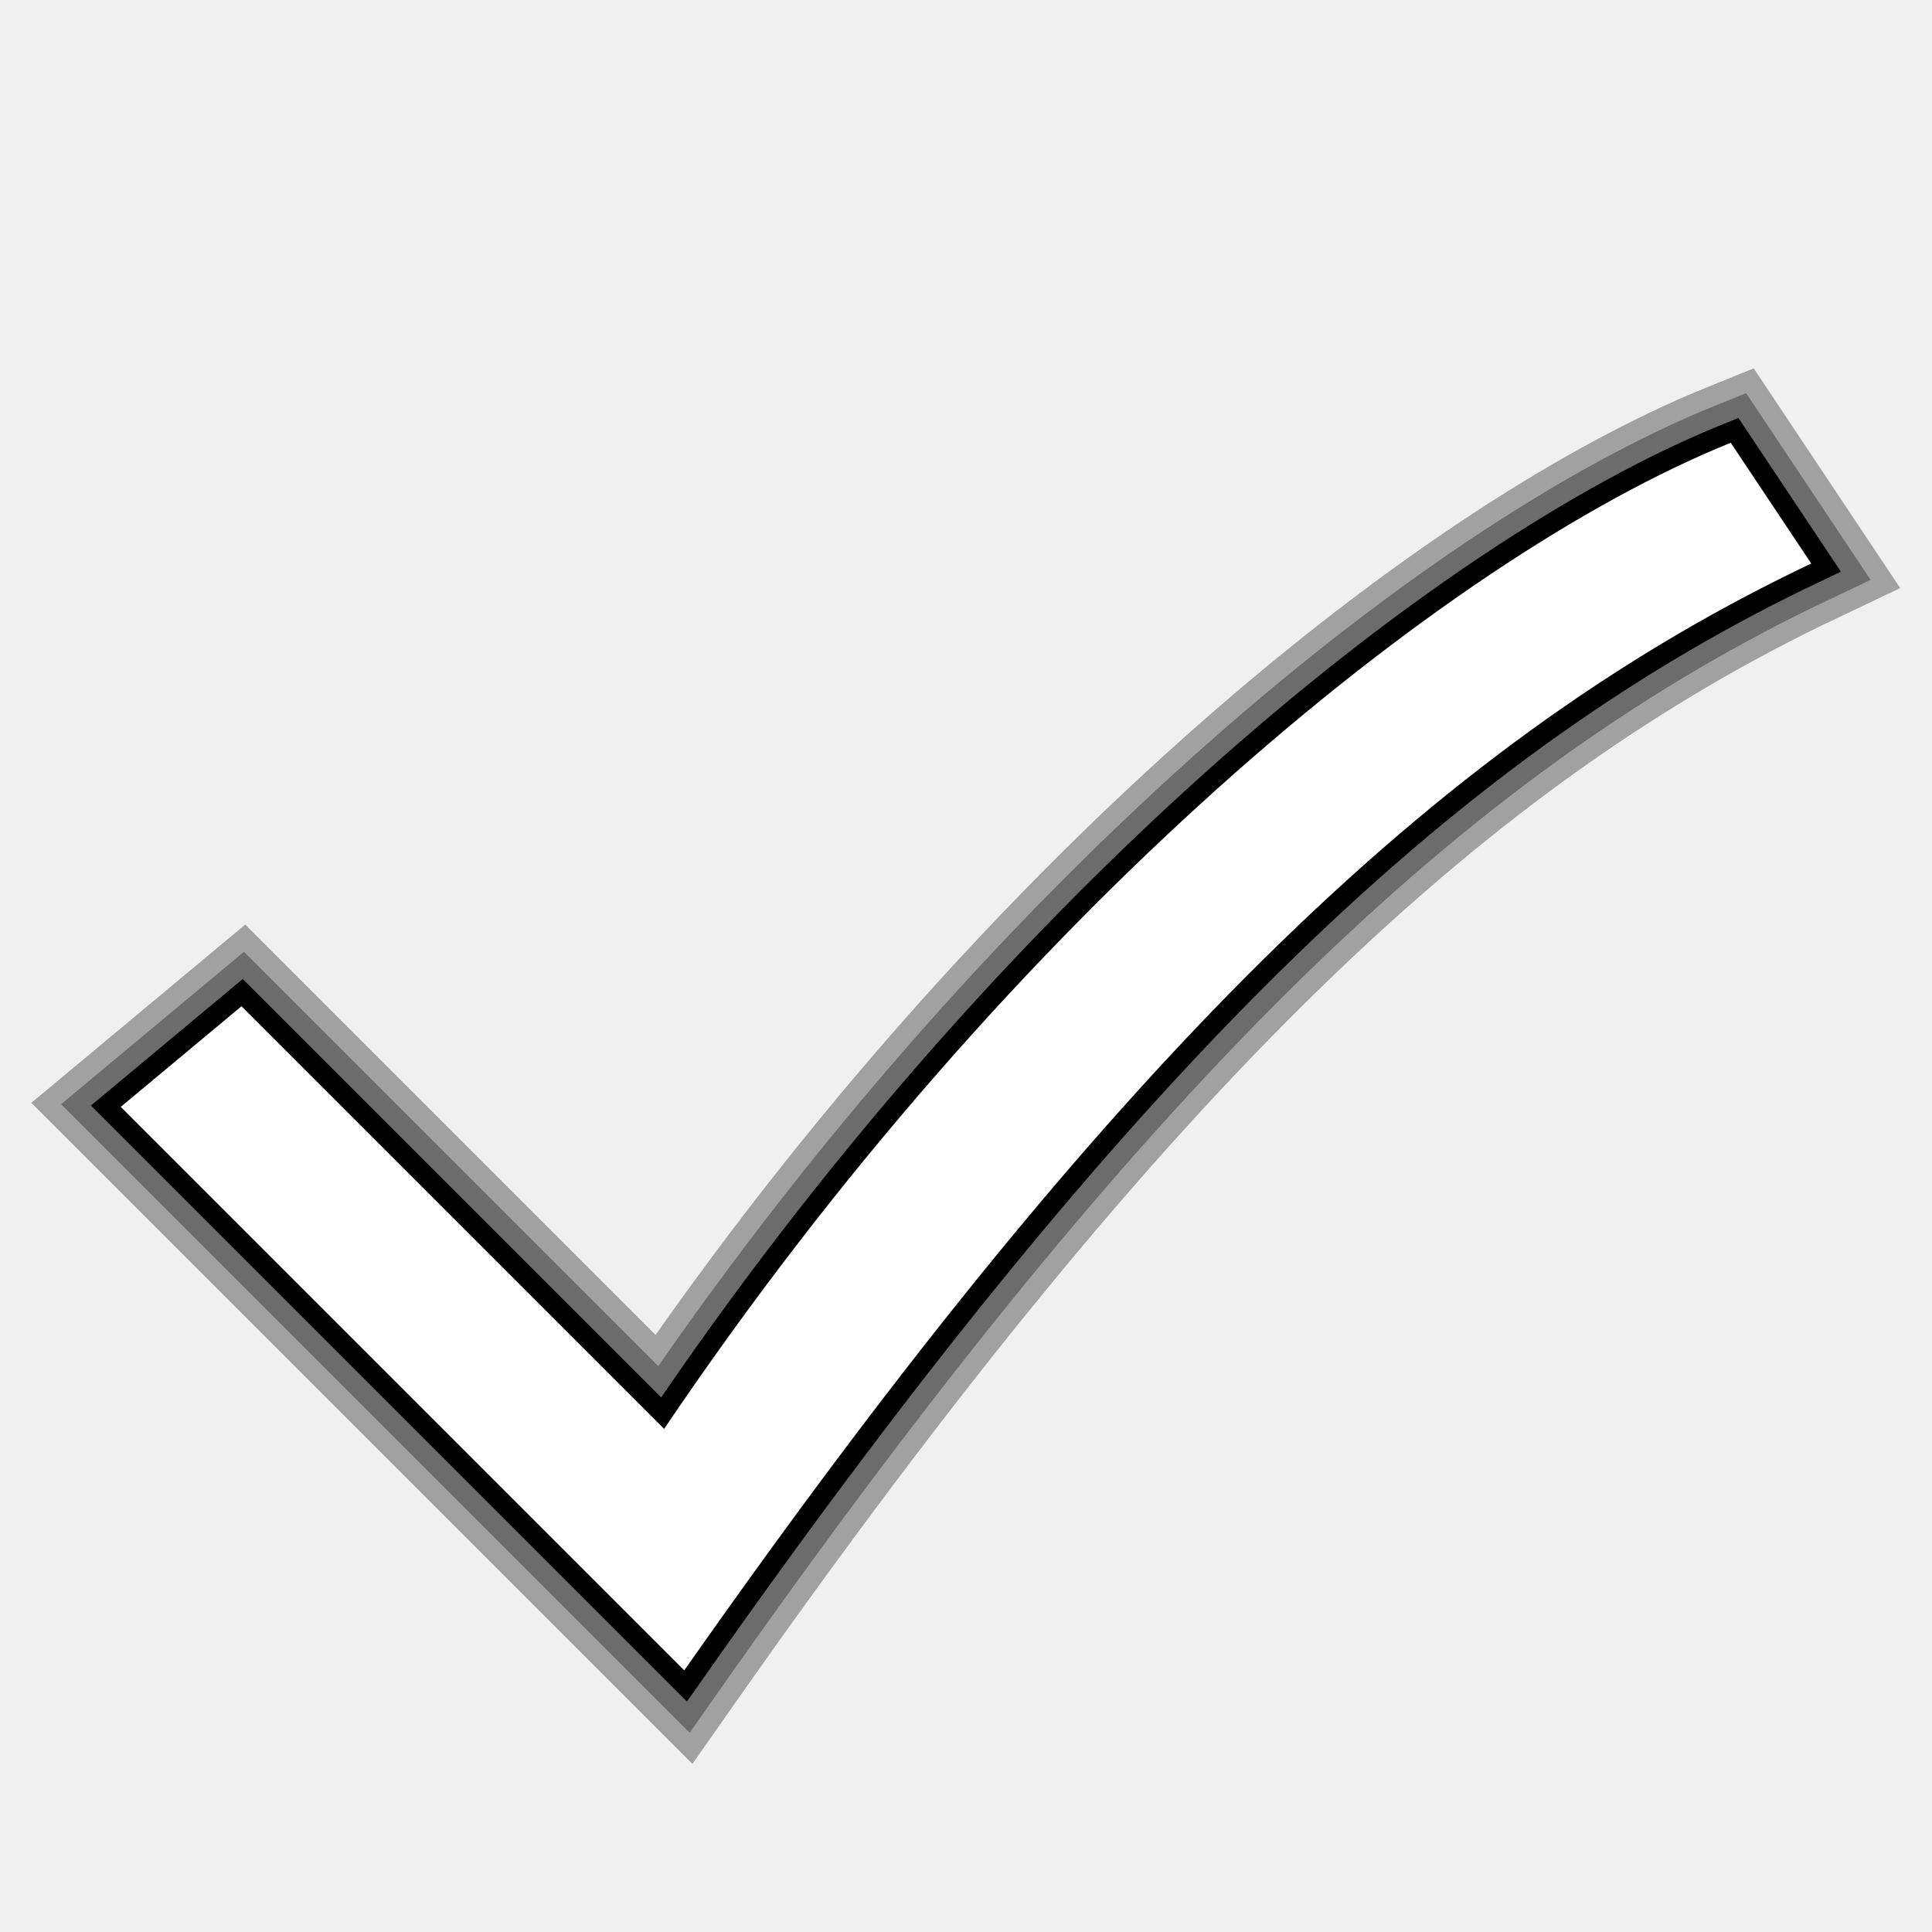
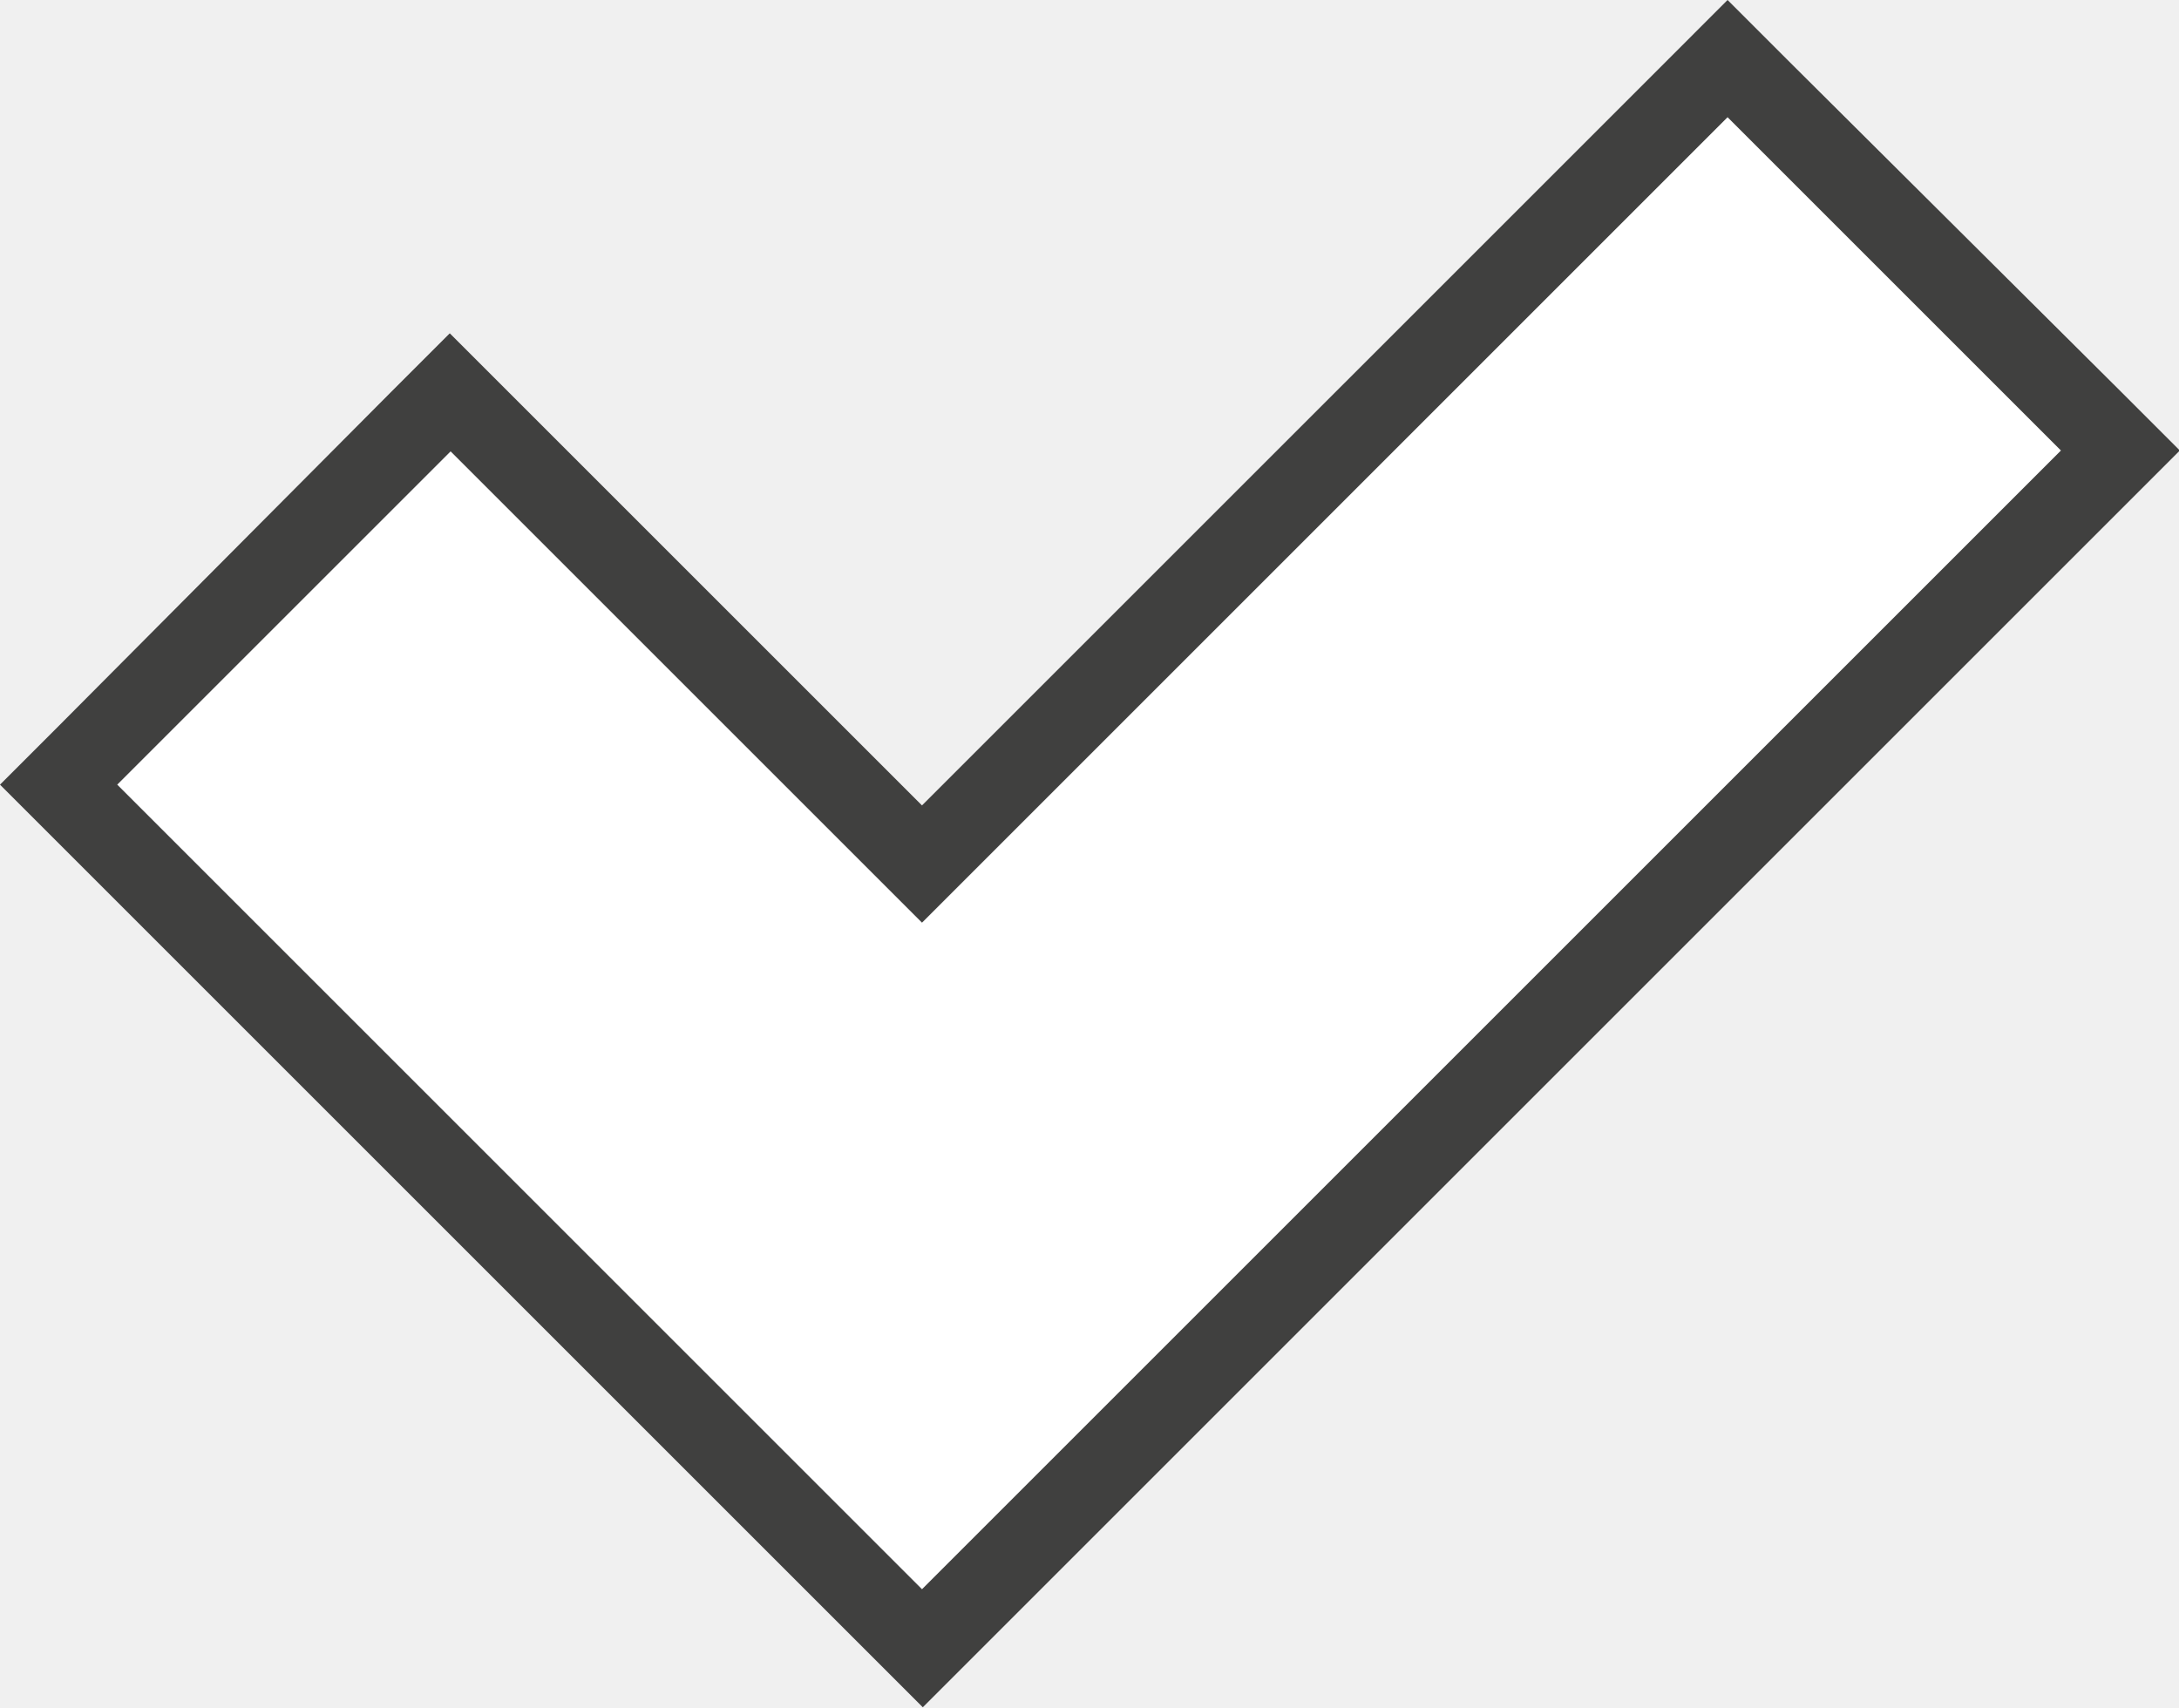
- <svg xmlns="http://www.w3.org/2000/svg" style="isolation:isolate" width="96" height="96">
+ <svg xmlns="http://www.w3.org/2000/svg" id="Layer_1" viewBox="0 0 26.21 20.54">
  <defs>
-     <clipPath id="a">
-       <path d="M0 0h96v96H0z" />
-     </clipPath>
+     <style>.cls-1{fill:#fff;}.cls-2{fill:#40403f;}</style>
  </defs>
-   <g clip-path="url(#a)">
-     <path d="M12 50l-6 5 28 28c22.184-31.624 38.244-46.564 56-55l-4-6c-14.425 5.835-35.885 23.625-53 49L12 50z" fill="none" vector-effect="non-scaling-stroke" stroke-width="6" stroke="#000" stroke-opacity=".33" stroke-linecap="square" stroke-miterlimit="3" />
-     <path d="M12 50l-6 5 28 28c22.184-31.624 38.244-46.564 56-55l-4-6c-14.425 5.835-35.885 23.625-53 49L12 50z" fill="none" vector-effect="non-scaling-stroke" stroke-width="4" stroke="#000" stroke-opacity=".33" stroke-linecap="square" stroke-miterlimit="3" />
-     <path d="M12 50l-6 5 28 28c22.184-31.624 38.244-46.564 56-55l-4-6c-14.425 5.835-35.885 23.625-53 49L12 50z" fill="none" vector-effect="non-scaling-stroke" stroke-width="2" stroke="#000" stroke-linecap="square" stroke-miterlimit="3" />
-     <path d="M12 50l-6 5 28 28c22.184-31.624 38.244-46.564 56-55l-4-6c-14.425 5.835-35.885 23.625-53 49L12 50z" fill="#FFF" />
-   </g>
+   <polygon class="cls-1" points="24.8 5.43 20.78 1.41 11.1 11.1 5.43 5.43 1.41 9.44 11.1 19.12 24.8 5.43" />
+   <path class="cls-2" d="m20.78,1.41l4.01,4.01-13.7,13.7L1.41,9.44l4.01-4.01,5.67,5.67L20.78,1.41m0-1.41l-.71.71-8.98,8.98-4.97-4.97-.71-.71-.71.71L.71,8.73,0,9.44l.71.71,9.68,9.68.71.71.71-.71,13.7-13.7.71-.71-.71-.71L21.49.71l-.71-.71h0Z" />
</svg>
